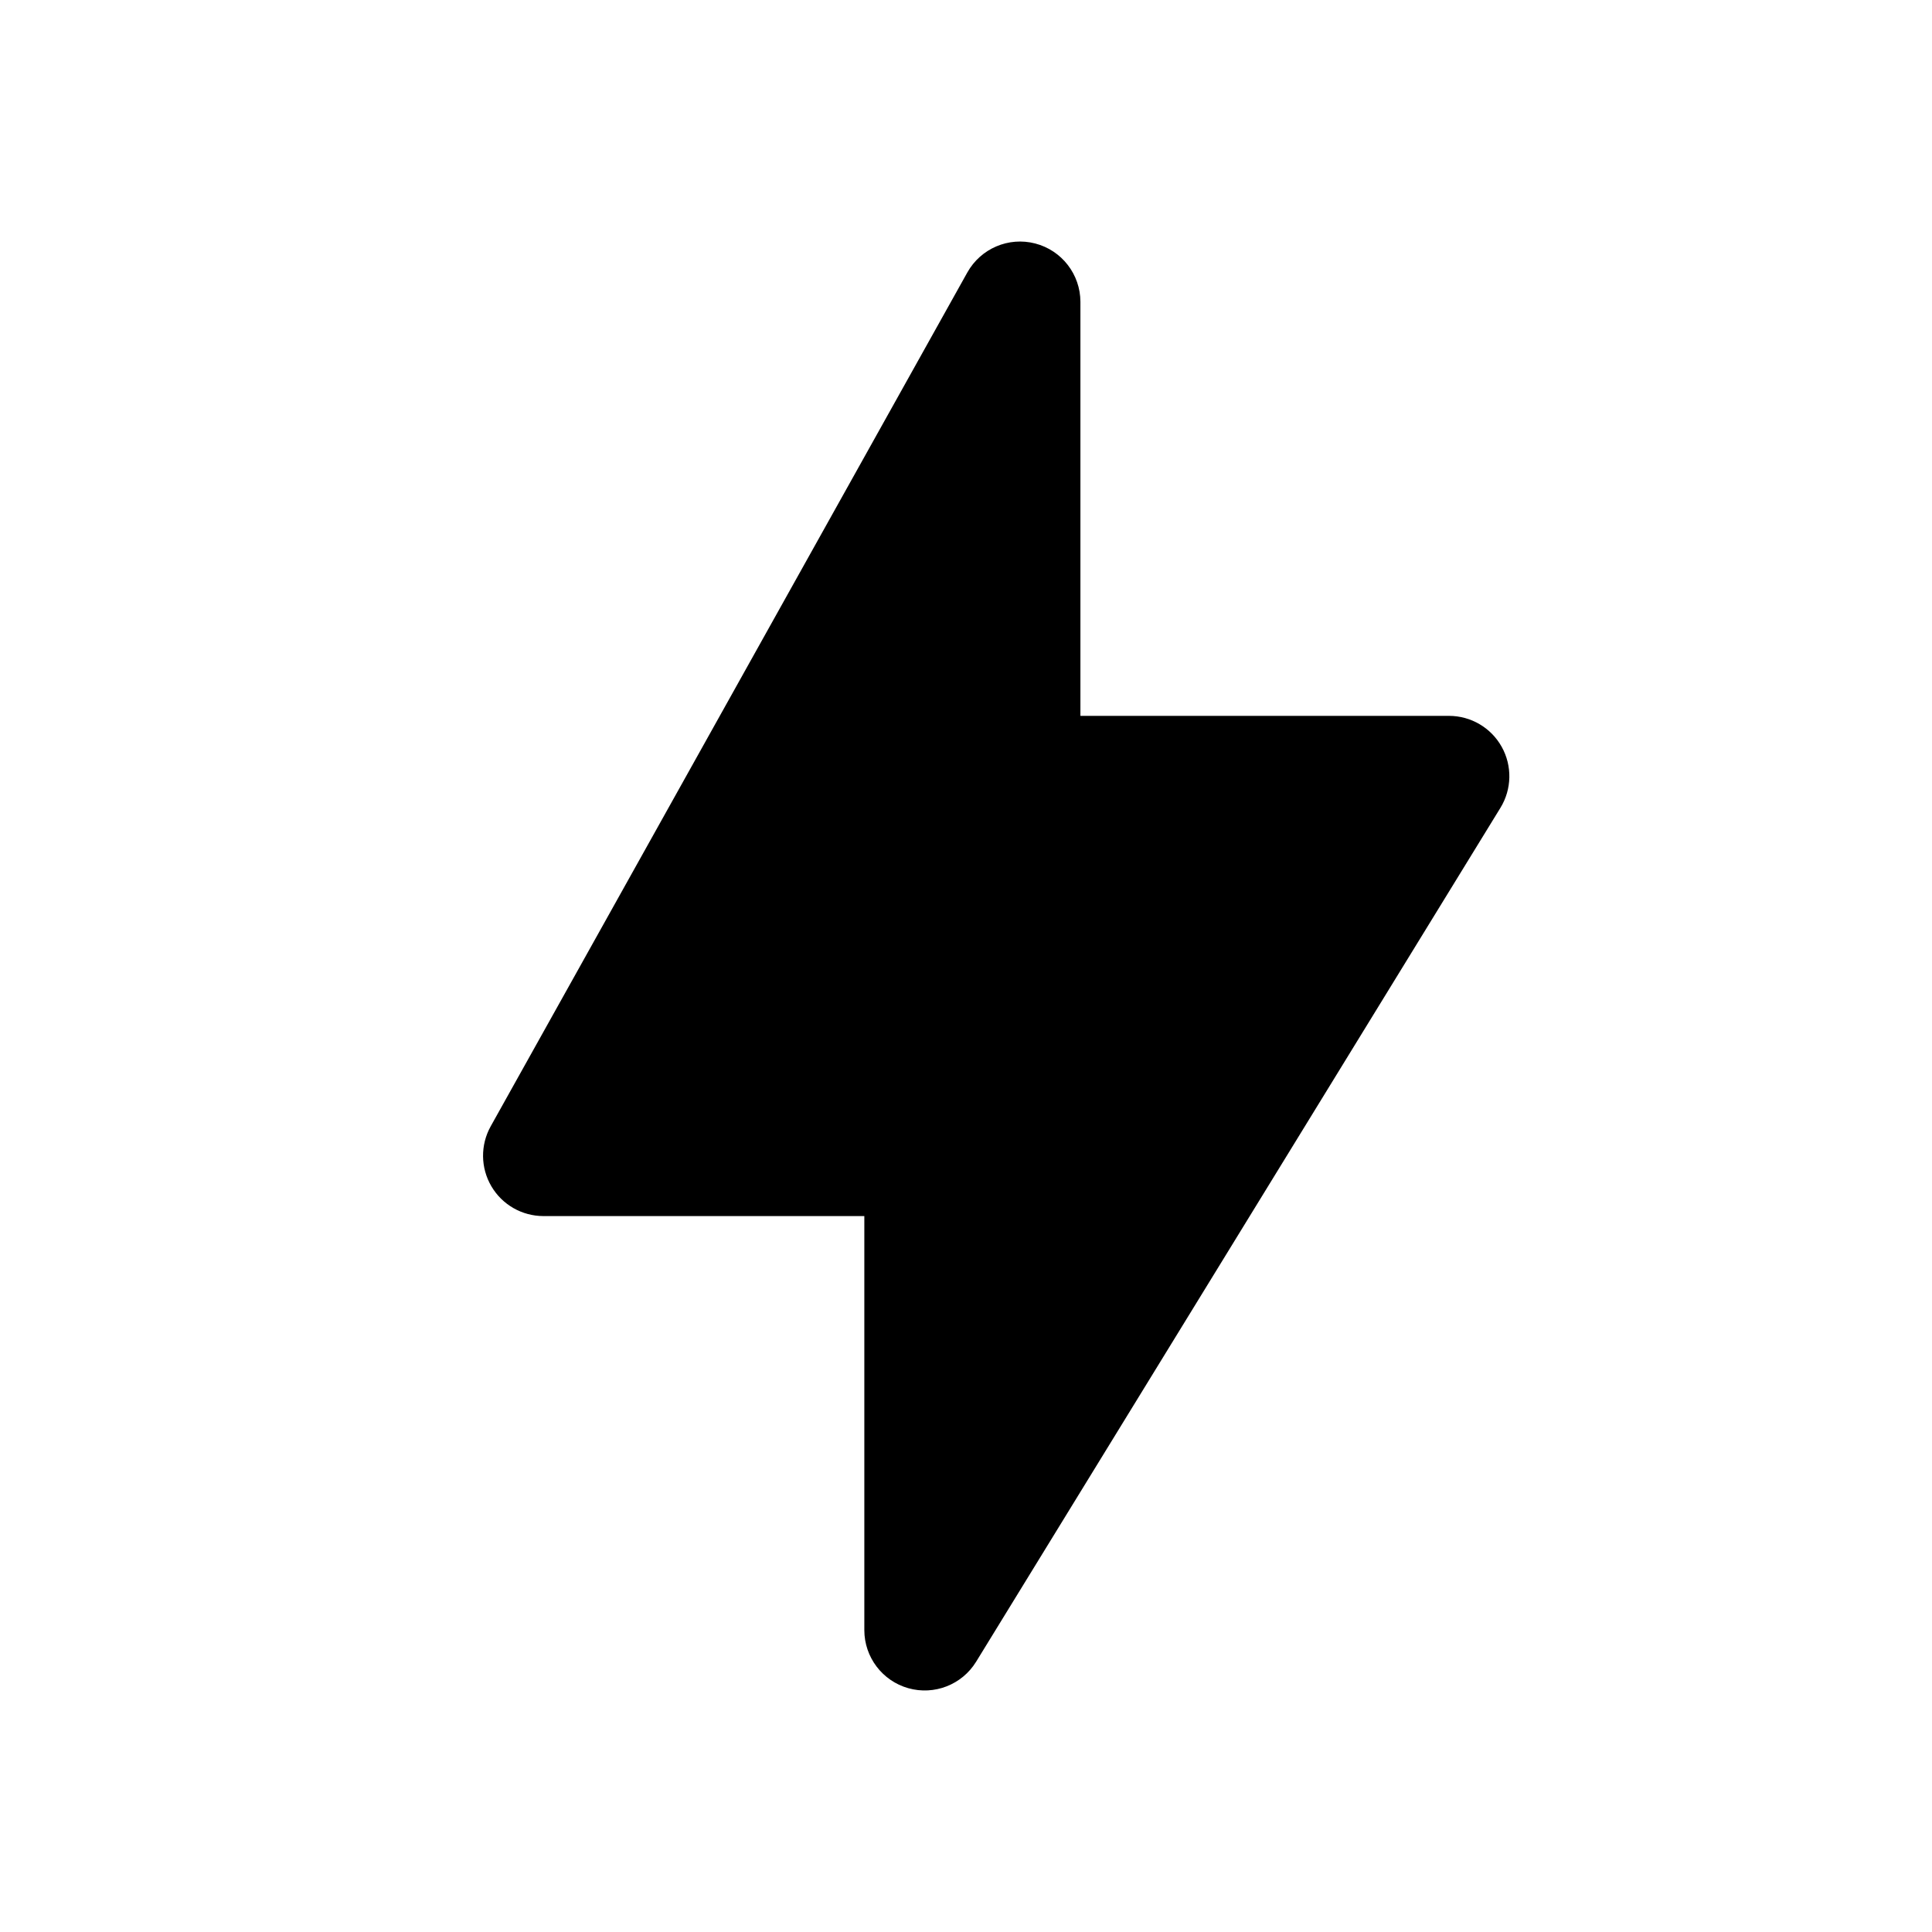
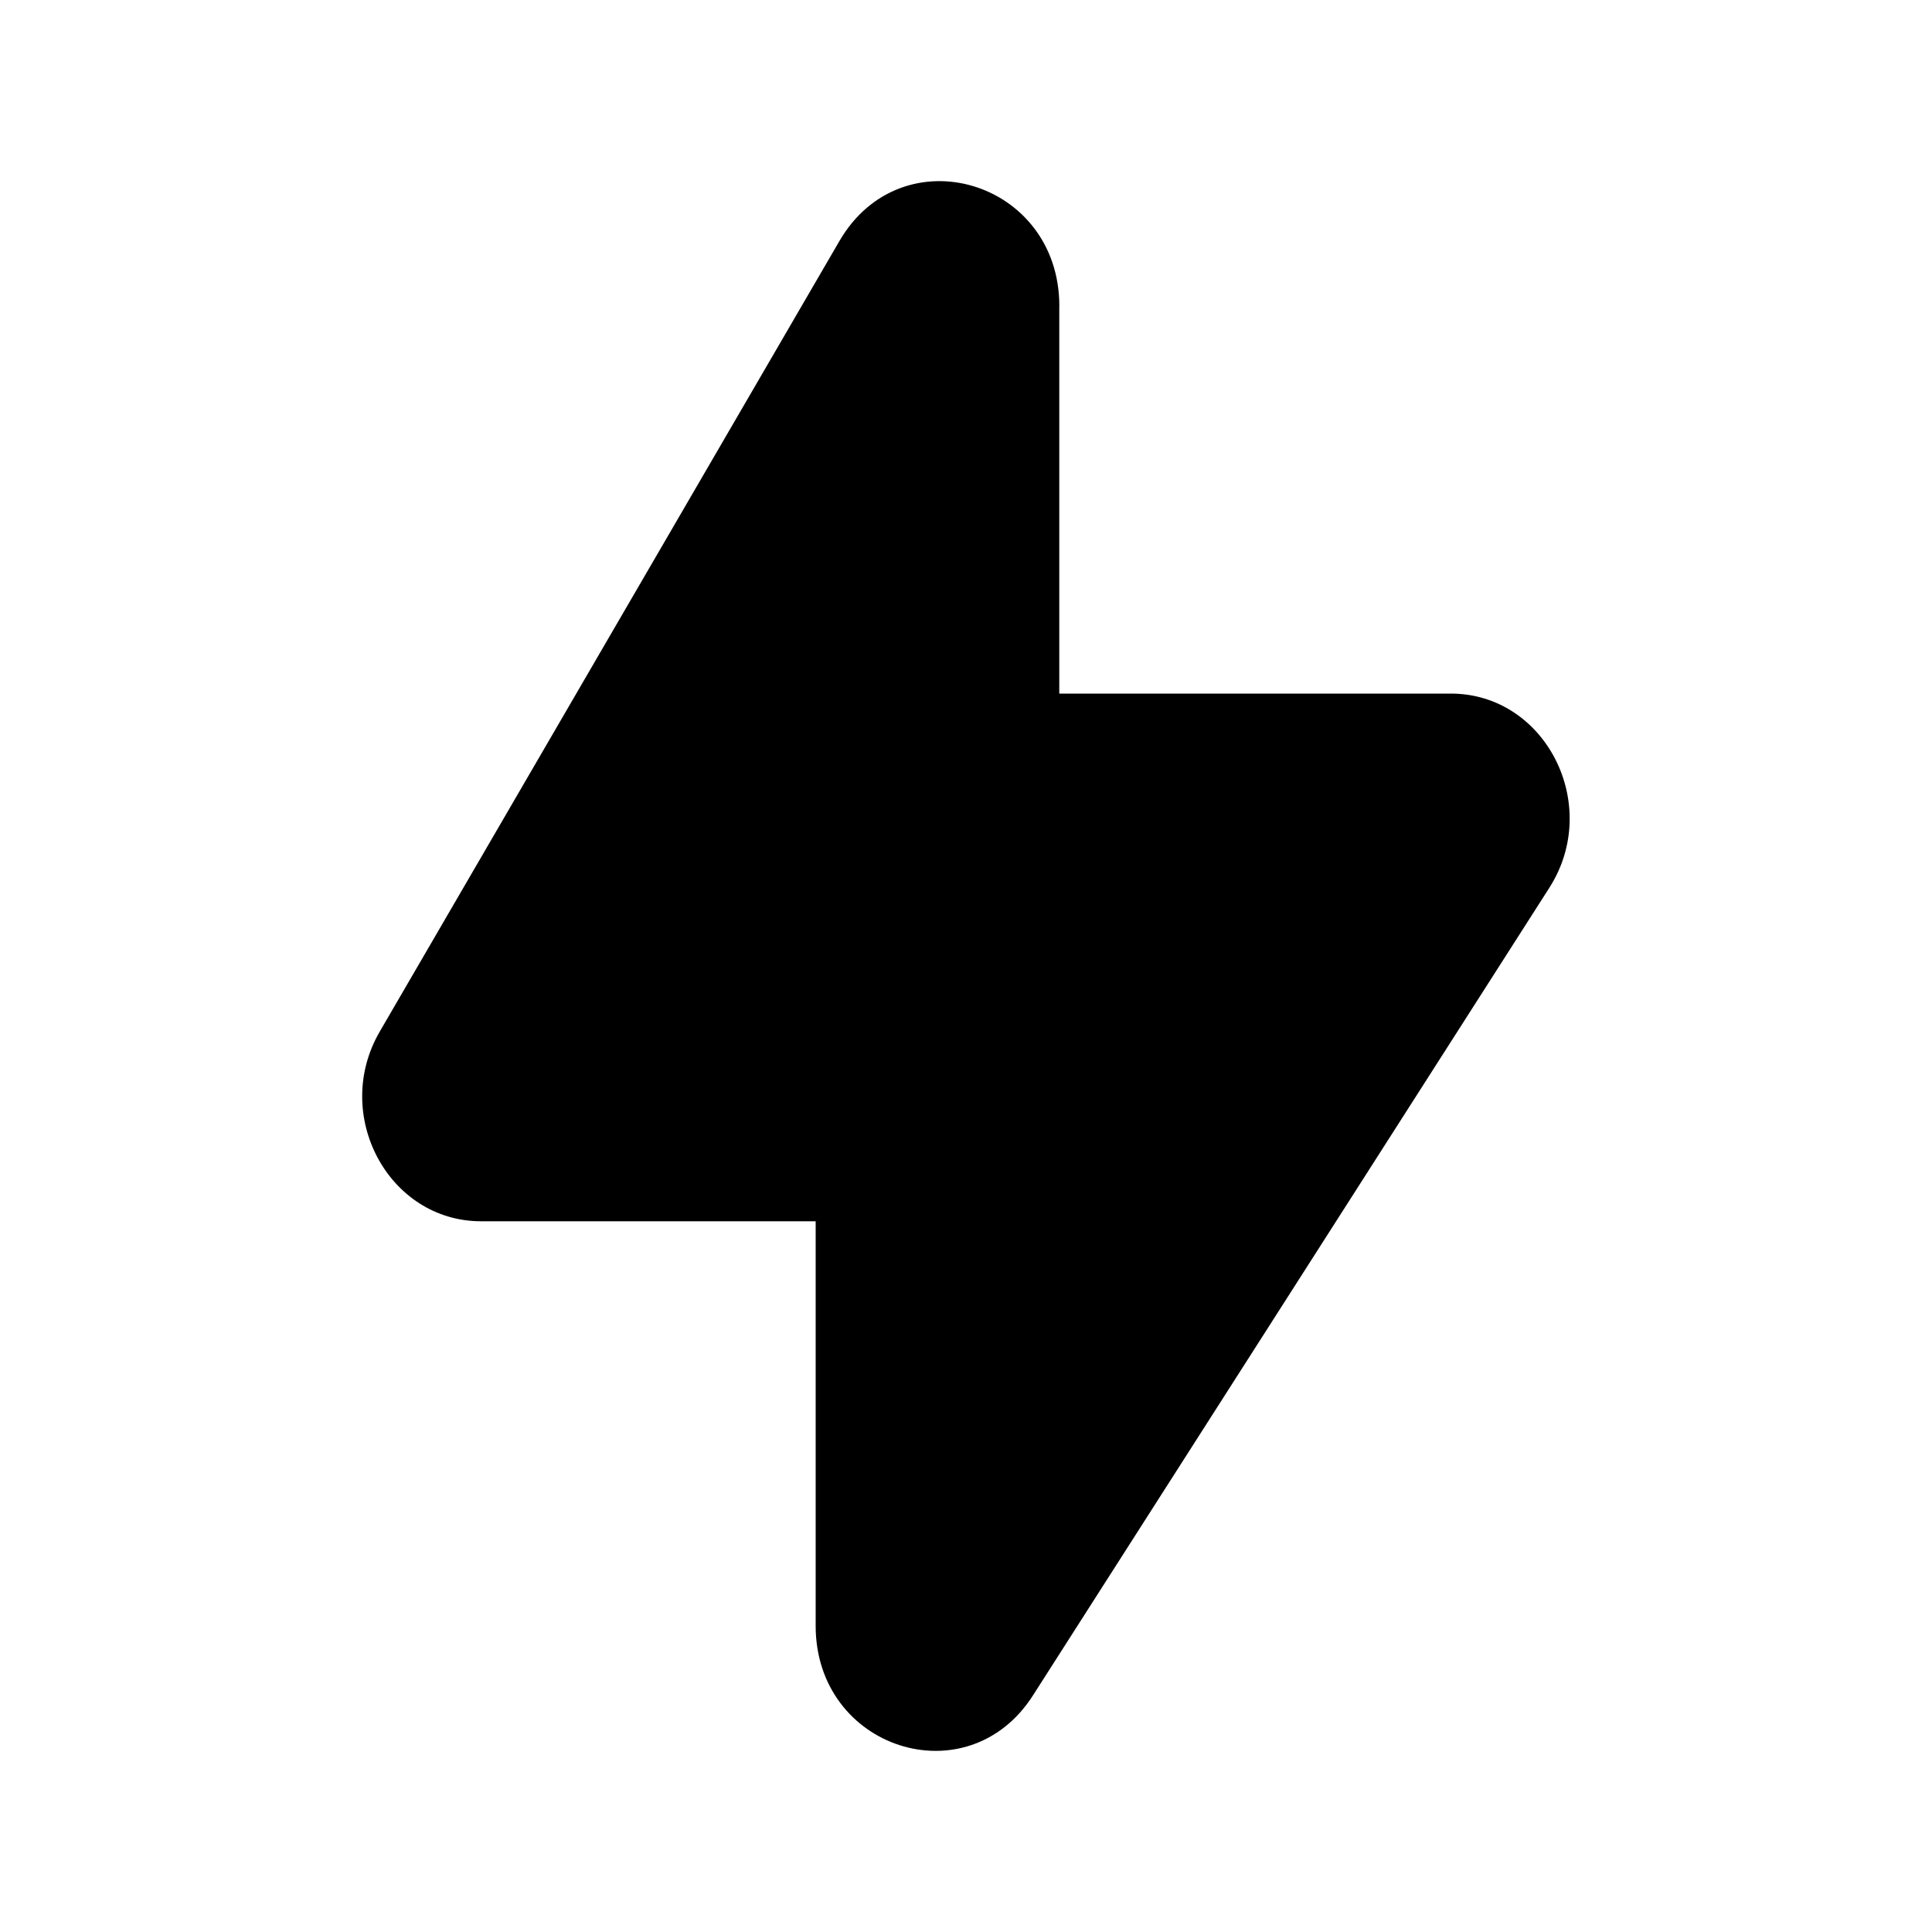
<svg xmlns="http://www.w3.org/2000/svg" width="32" height="32" fill="none">
-   <path d="M17.895 5a1 1 0 0 0-1.873-.487L8.127 18.656A1 1 0 0 0 9 20.142h5.316V27a1 1 0 0 0 1.852.523l8.684-14.143A1 1 0 0 0 24 11.857h-6.105V5Z" fill="#000" />
+   <path d="M17.546 5.07c0-2.087-2.608-2.858-3.643-1.077L6.29 17.086c-.8 1.376.143 3.142 1.678 3.142h5.542v6.702c0 2.04 2.515 2.846 3.598 1.153l8.553-13.377c.878-1.372-.058-3.218-1.631-3.218h-6.485V5.07Z" fill="#000" />
</svg>
